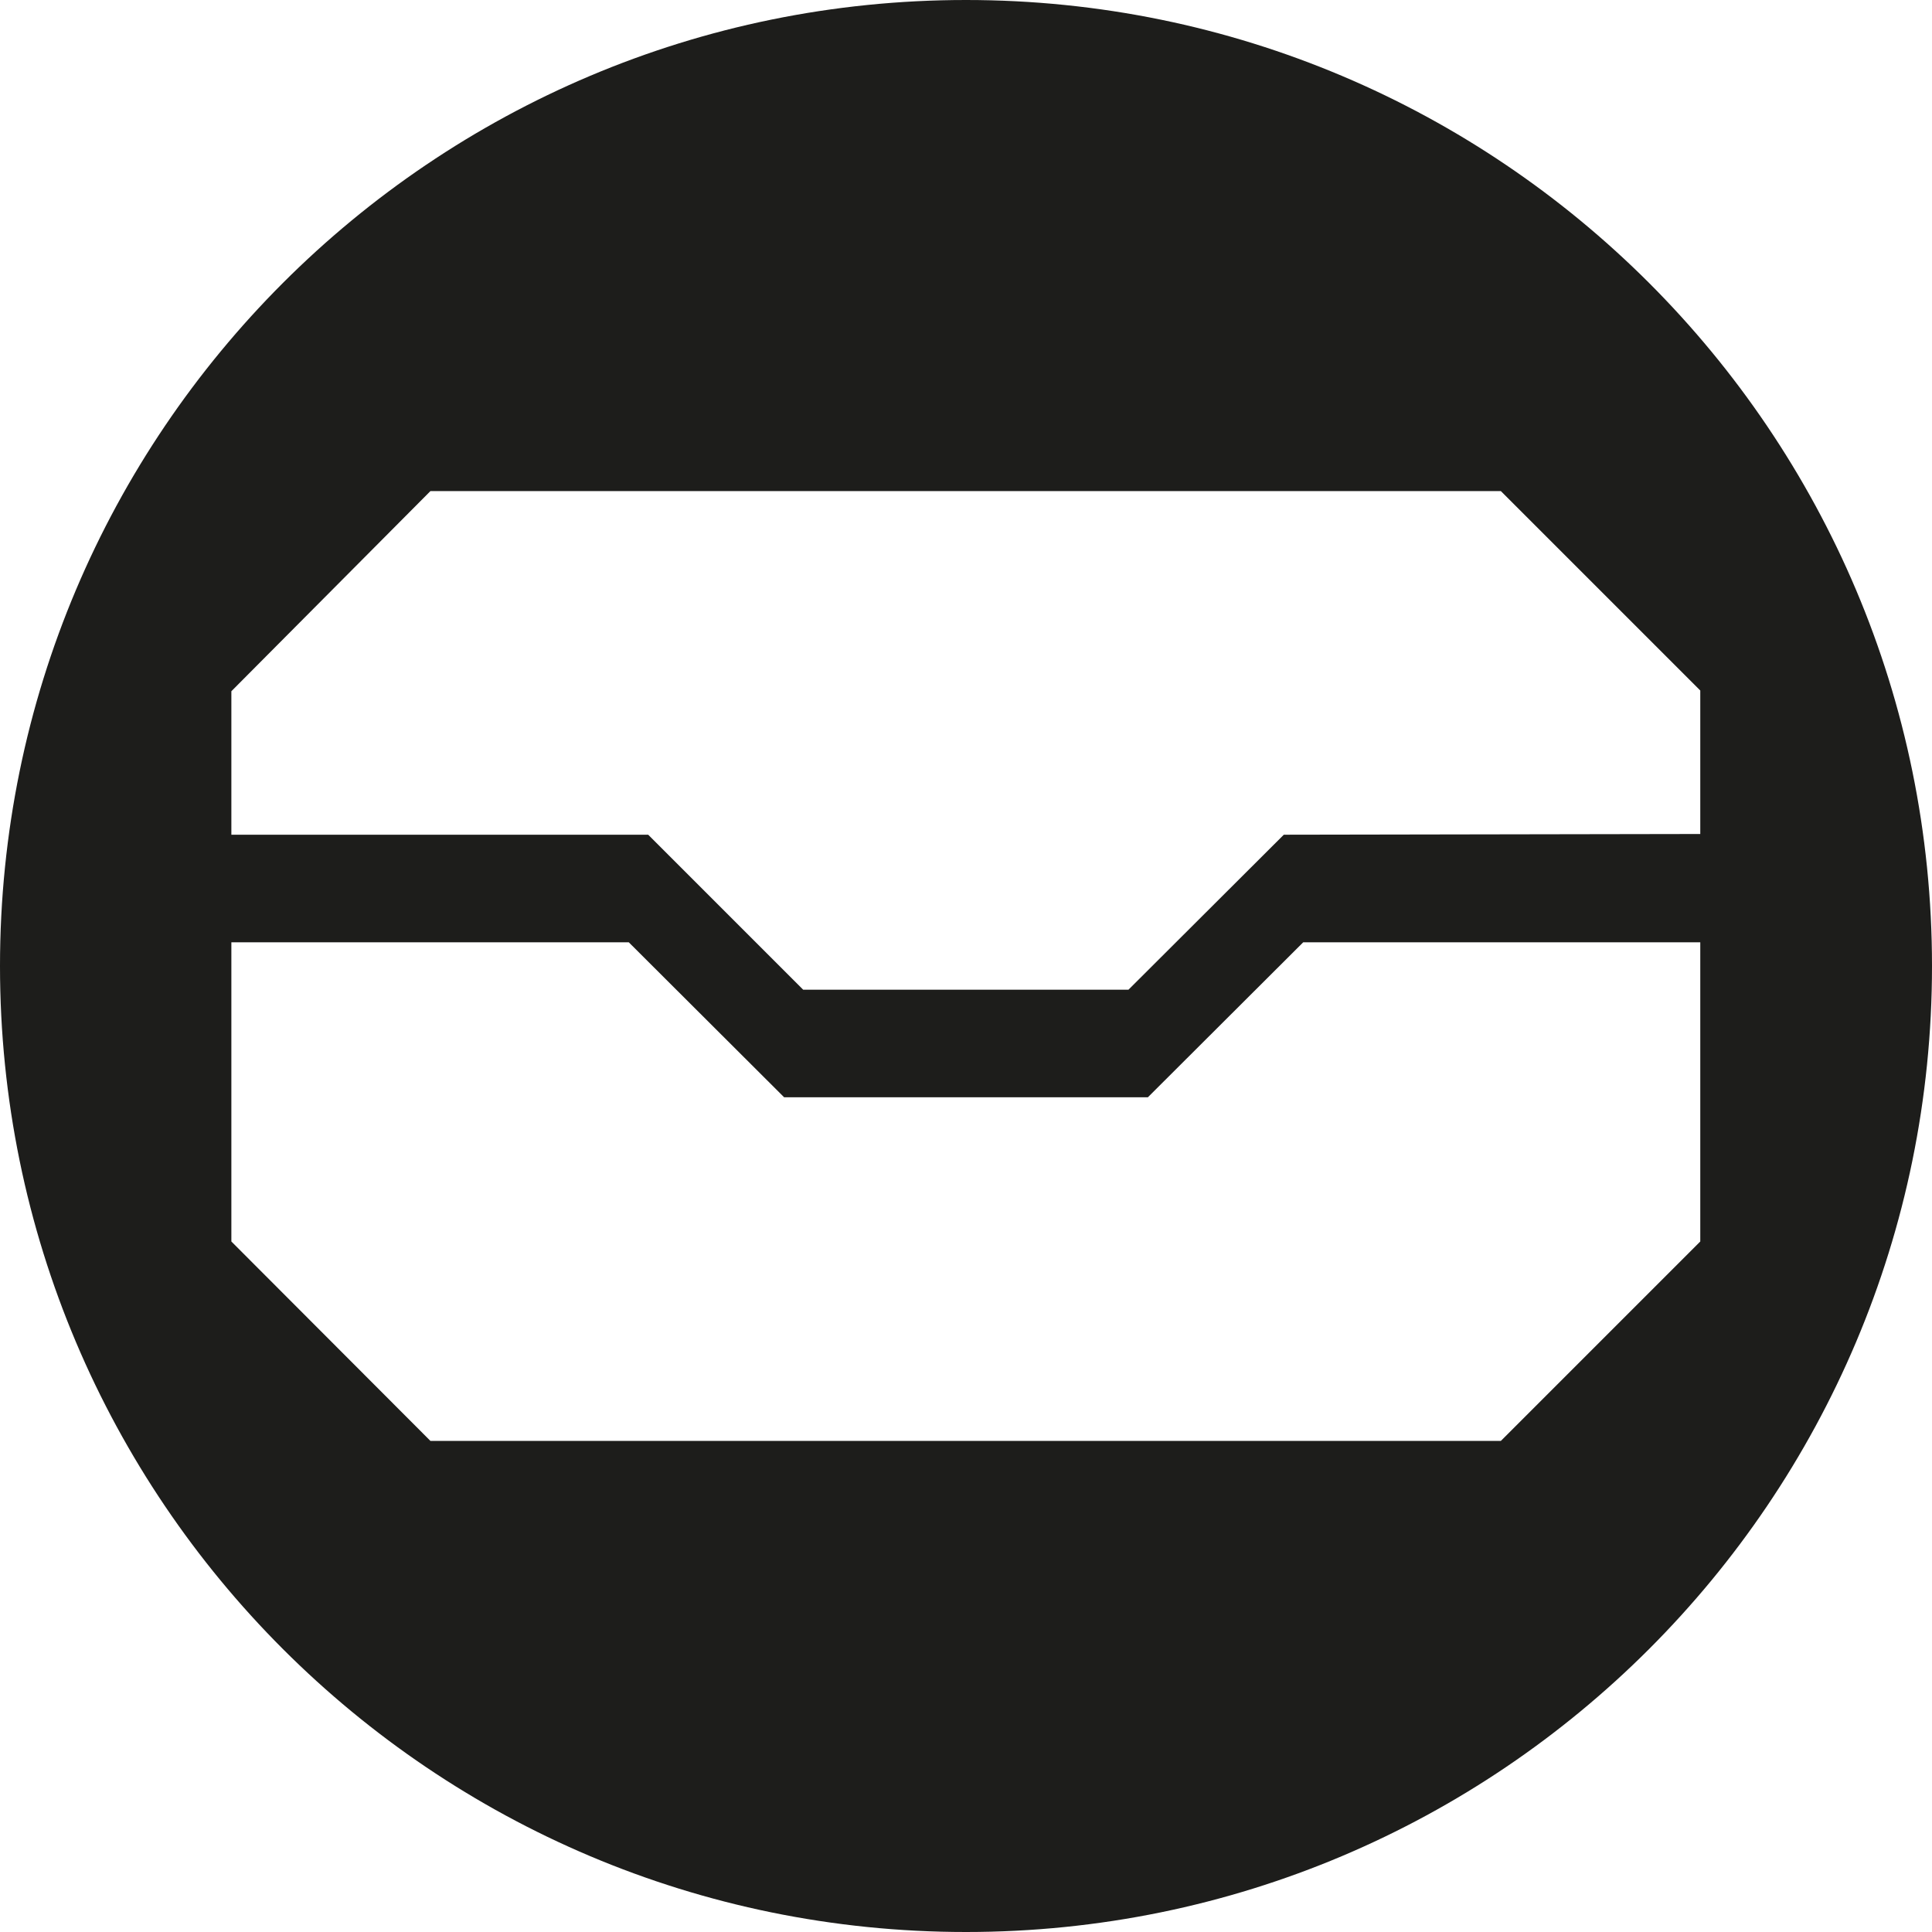
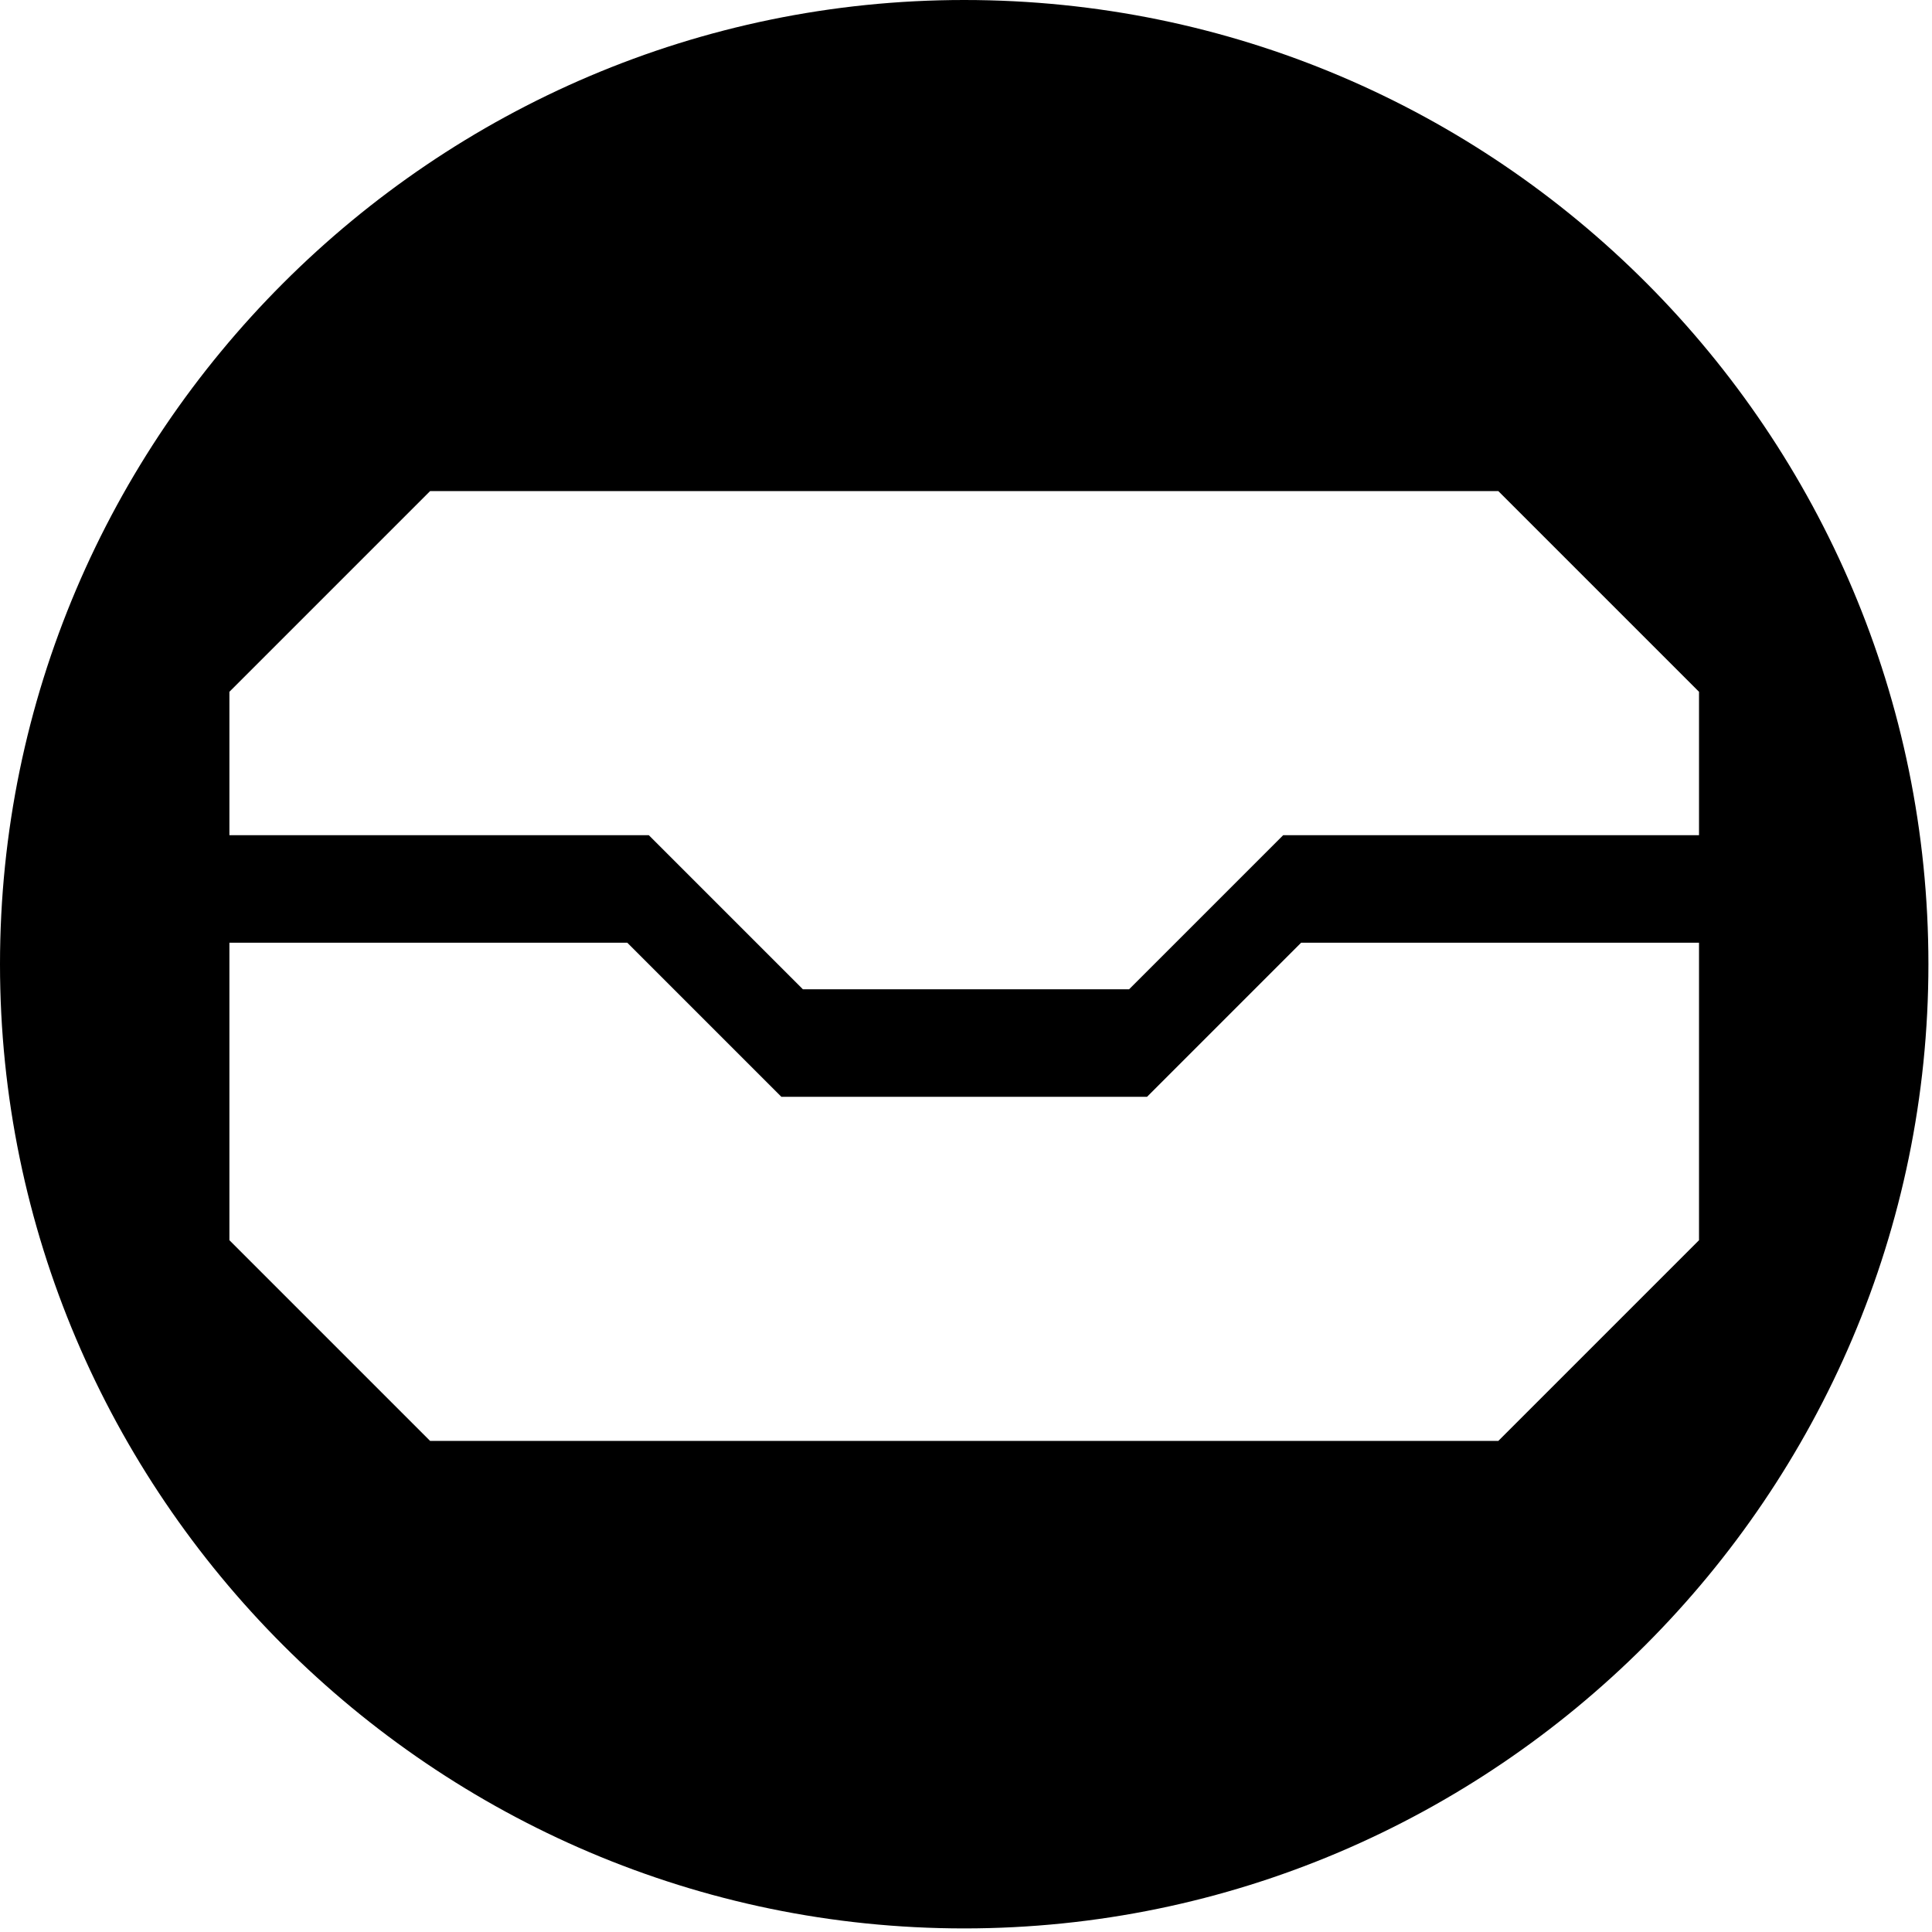
- <svg xmlns="http://www.w3.org/2000/svg" viewBox="0 0 53.86 53.86">
-   <defs>
-     <style>.cls-1{fill:#1d1d1b;}</style>
-   </defs>
-   <g id="Ebene_2" data-name="Ebene 2">
-     <g id="Ebene_1-2" data-name="Ebene 1">
-       <path class="cls-1" d="M26.93,0A26.93,26.93,0,1,0,53.86,26.93,26.93,26.93,0,0,0,26.93,0ZM47.4,34.61l-5.56,5.56H12L6.45,34.61V26.27H17.53l4.33,4.32H32l4.33-4.32H47.4ZM35.79,23.27l-4.33,4.32H22.39l-4.32-4.32H6.45v-4L12,13.69H41.84l5.56,5.56v4Z" />
+ <svg xmlns="http://www.w3.org/2000/svg" version="1.1" id="Ebene_1" x="0px" y="0px" width="53.9px" height="53.9px" viewBox="0 0 53.9 53.9" style="enable-background:new 0 0 53.9 53.9;" xml:space="preserve">
+   <g id="Ebene_2_00000083793441419116685940000007150314368302869903_">
+     <g id="Ebene_1-2">
+       <path d="M26.9,0C12.1,0,0,12.1,0,26.9s12.1,26.9,26.9,26.9s26.9-12.1,26.9-26.9S41.8,0,26.9,0C26.9,0,26.9,0,26.9,0z M47.4,34.6    l-5.6,5.6H12l-5.6-5.6v-8.3h11.1l4.3,4.3H32l4.3-4.3h11.1V34.6z M35.8,23.3l-4.3,4.3h-9.1l-4.3-4.3H6.4v-4l5.6-5.6h29.8l5.6,5.6v4    L35.8,23.3z" />
    </g>
  </g>
</svg>
